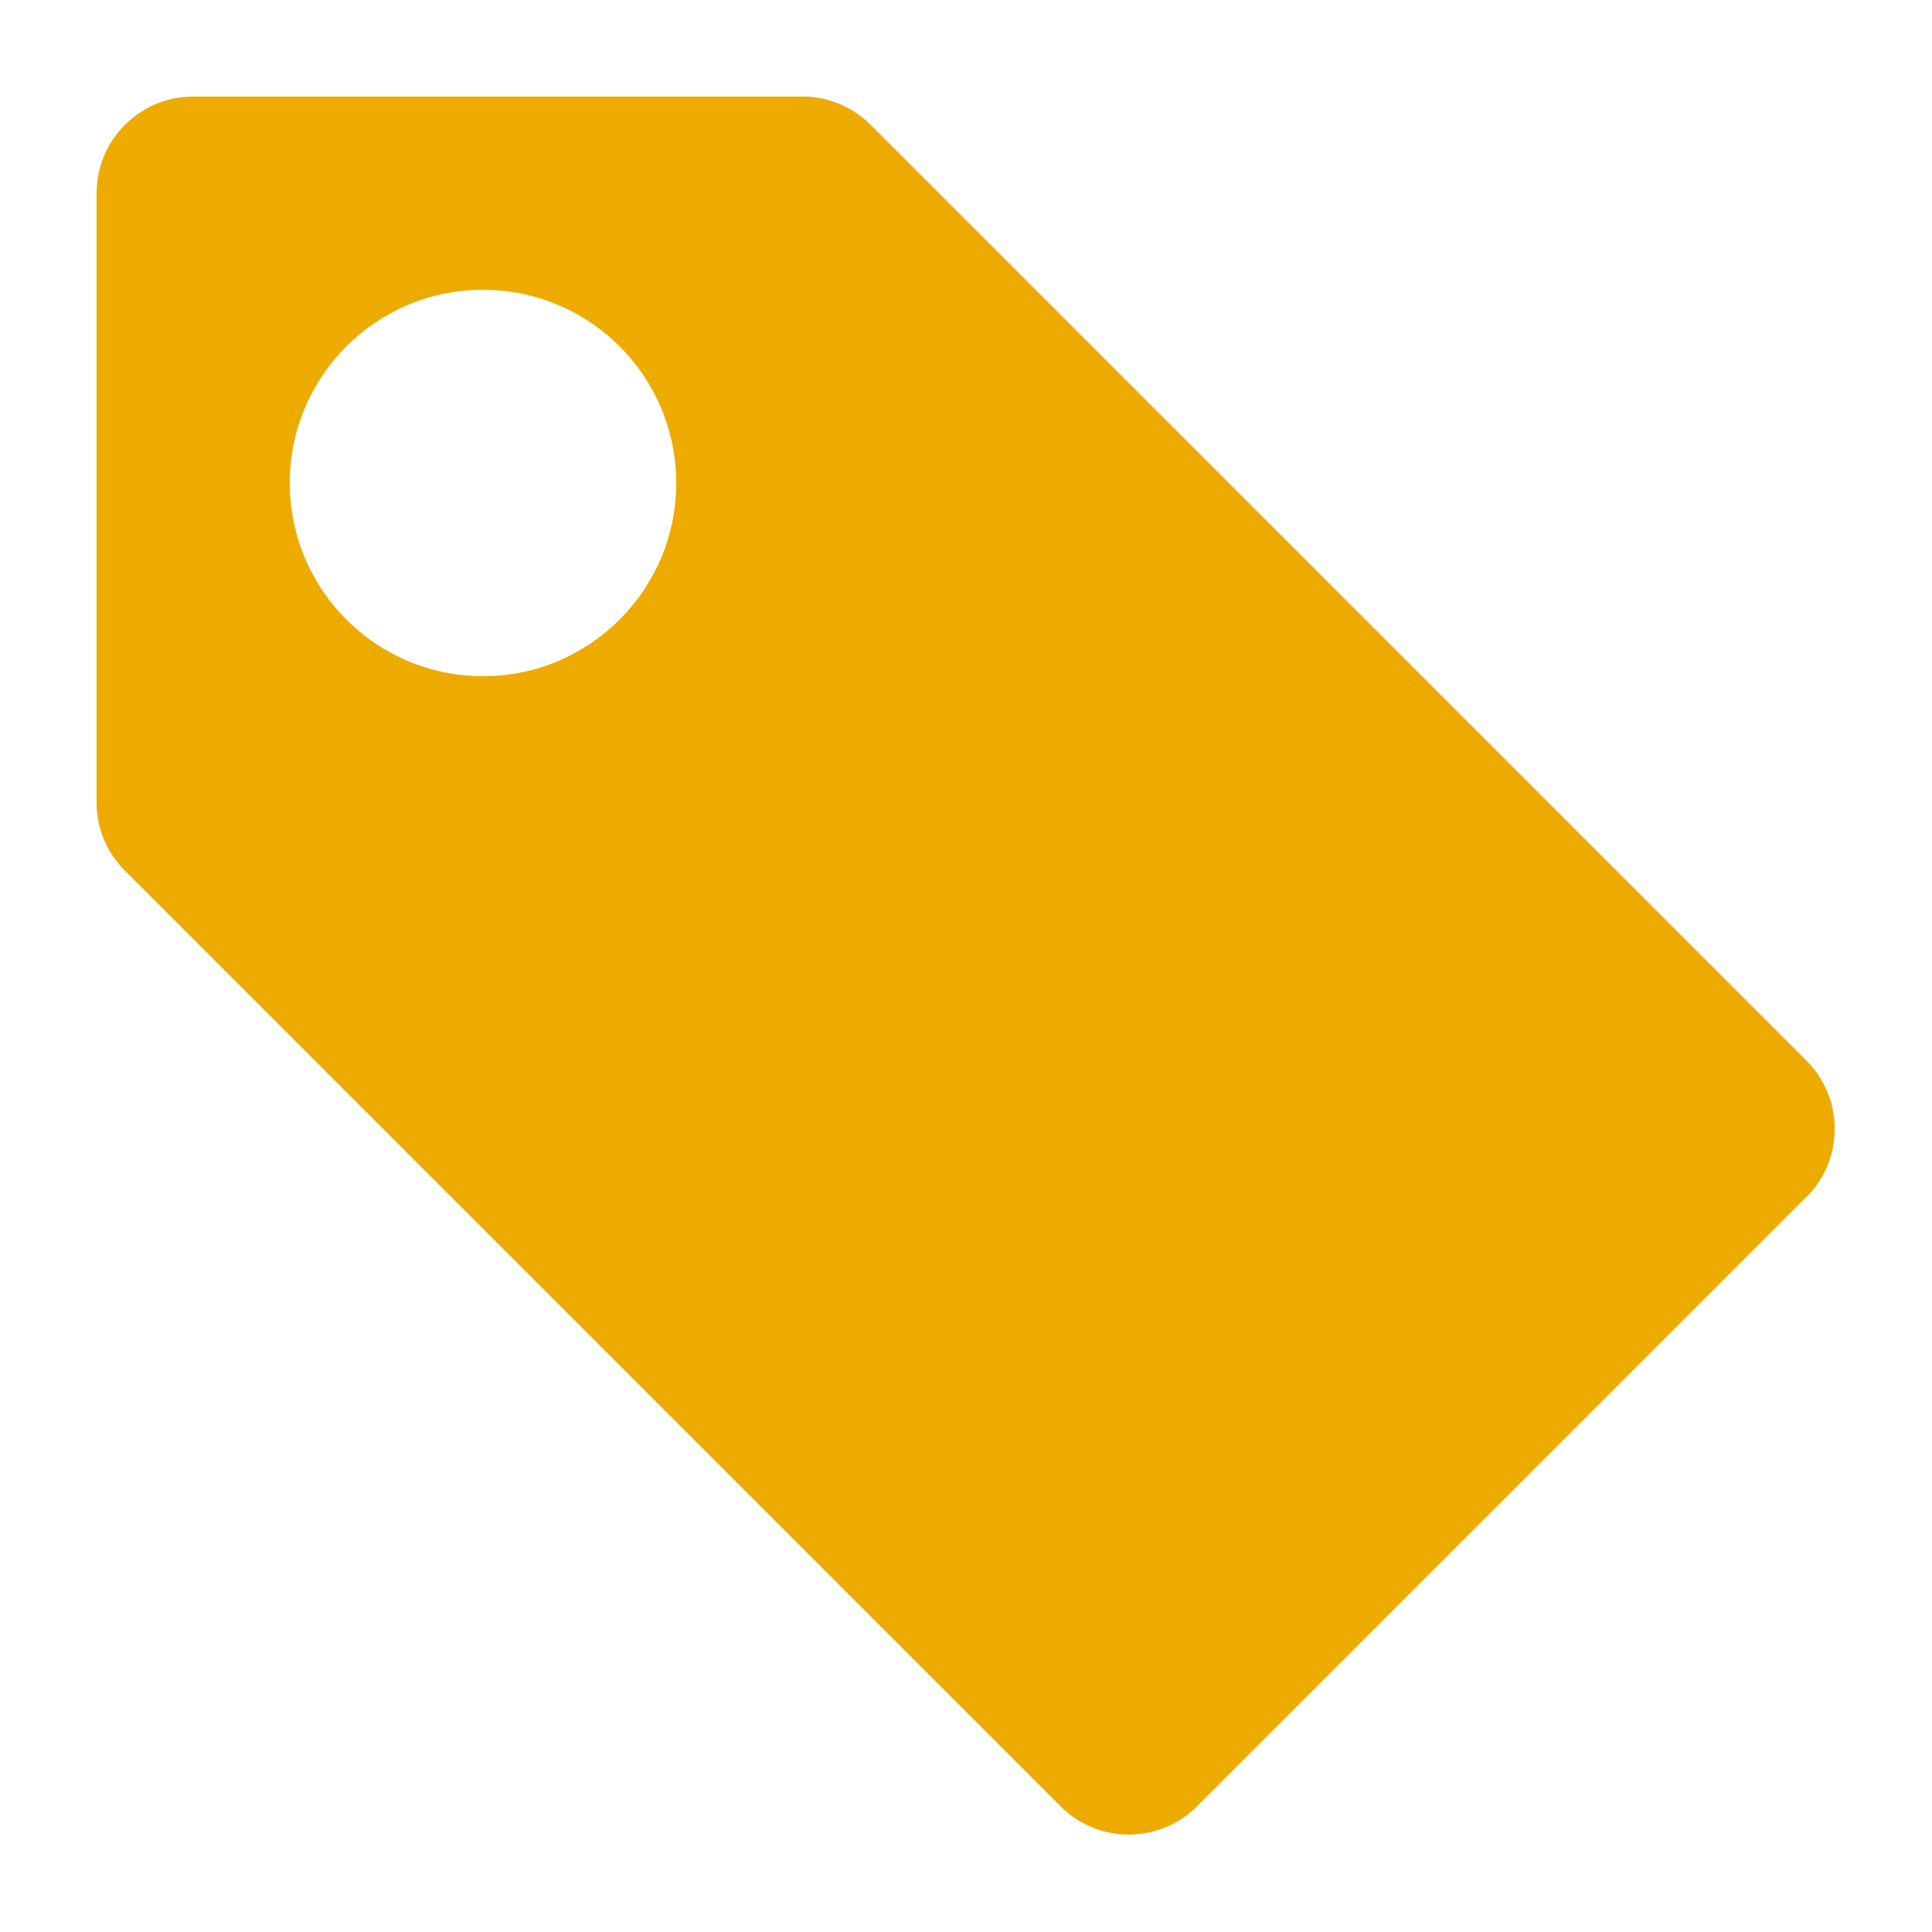
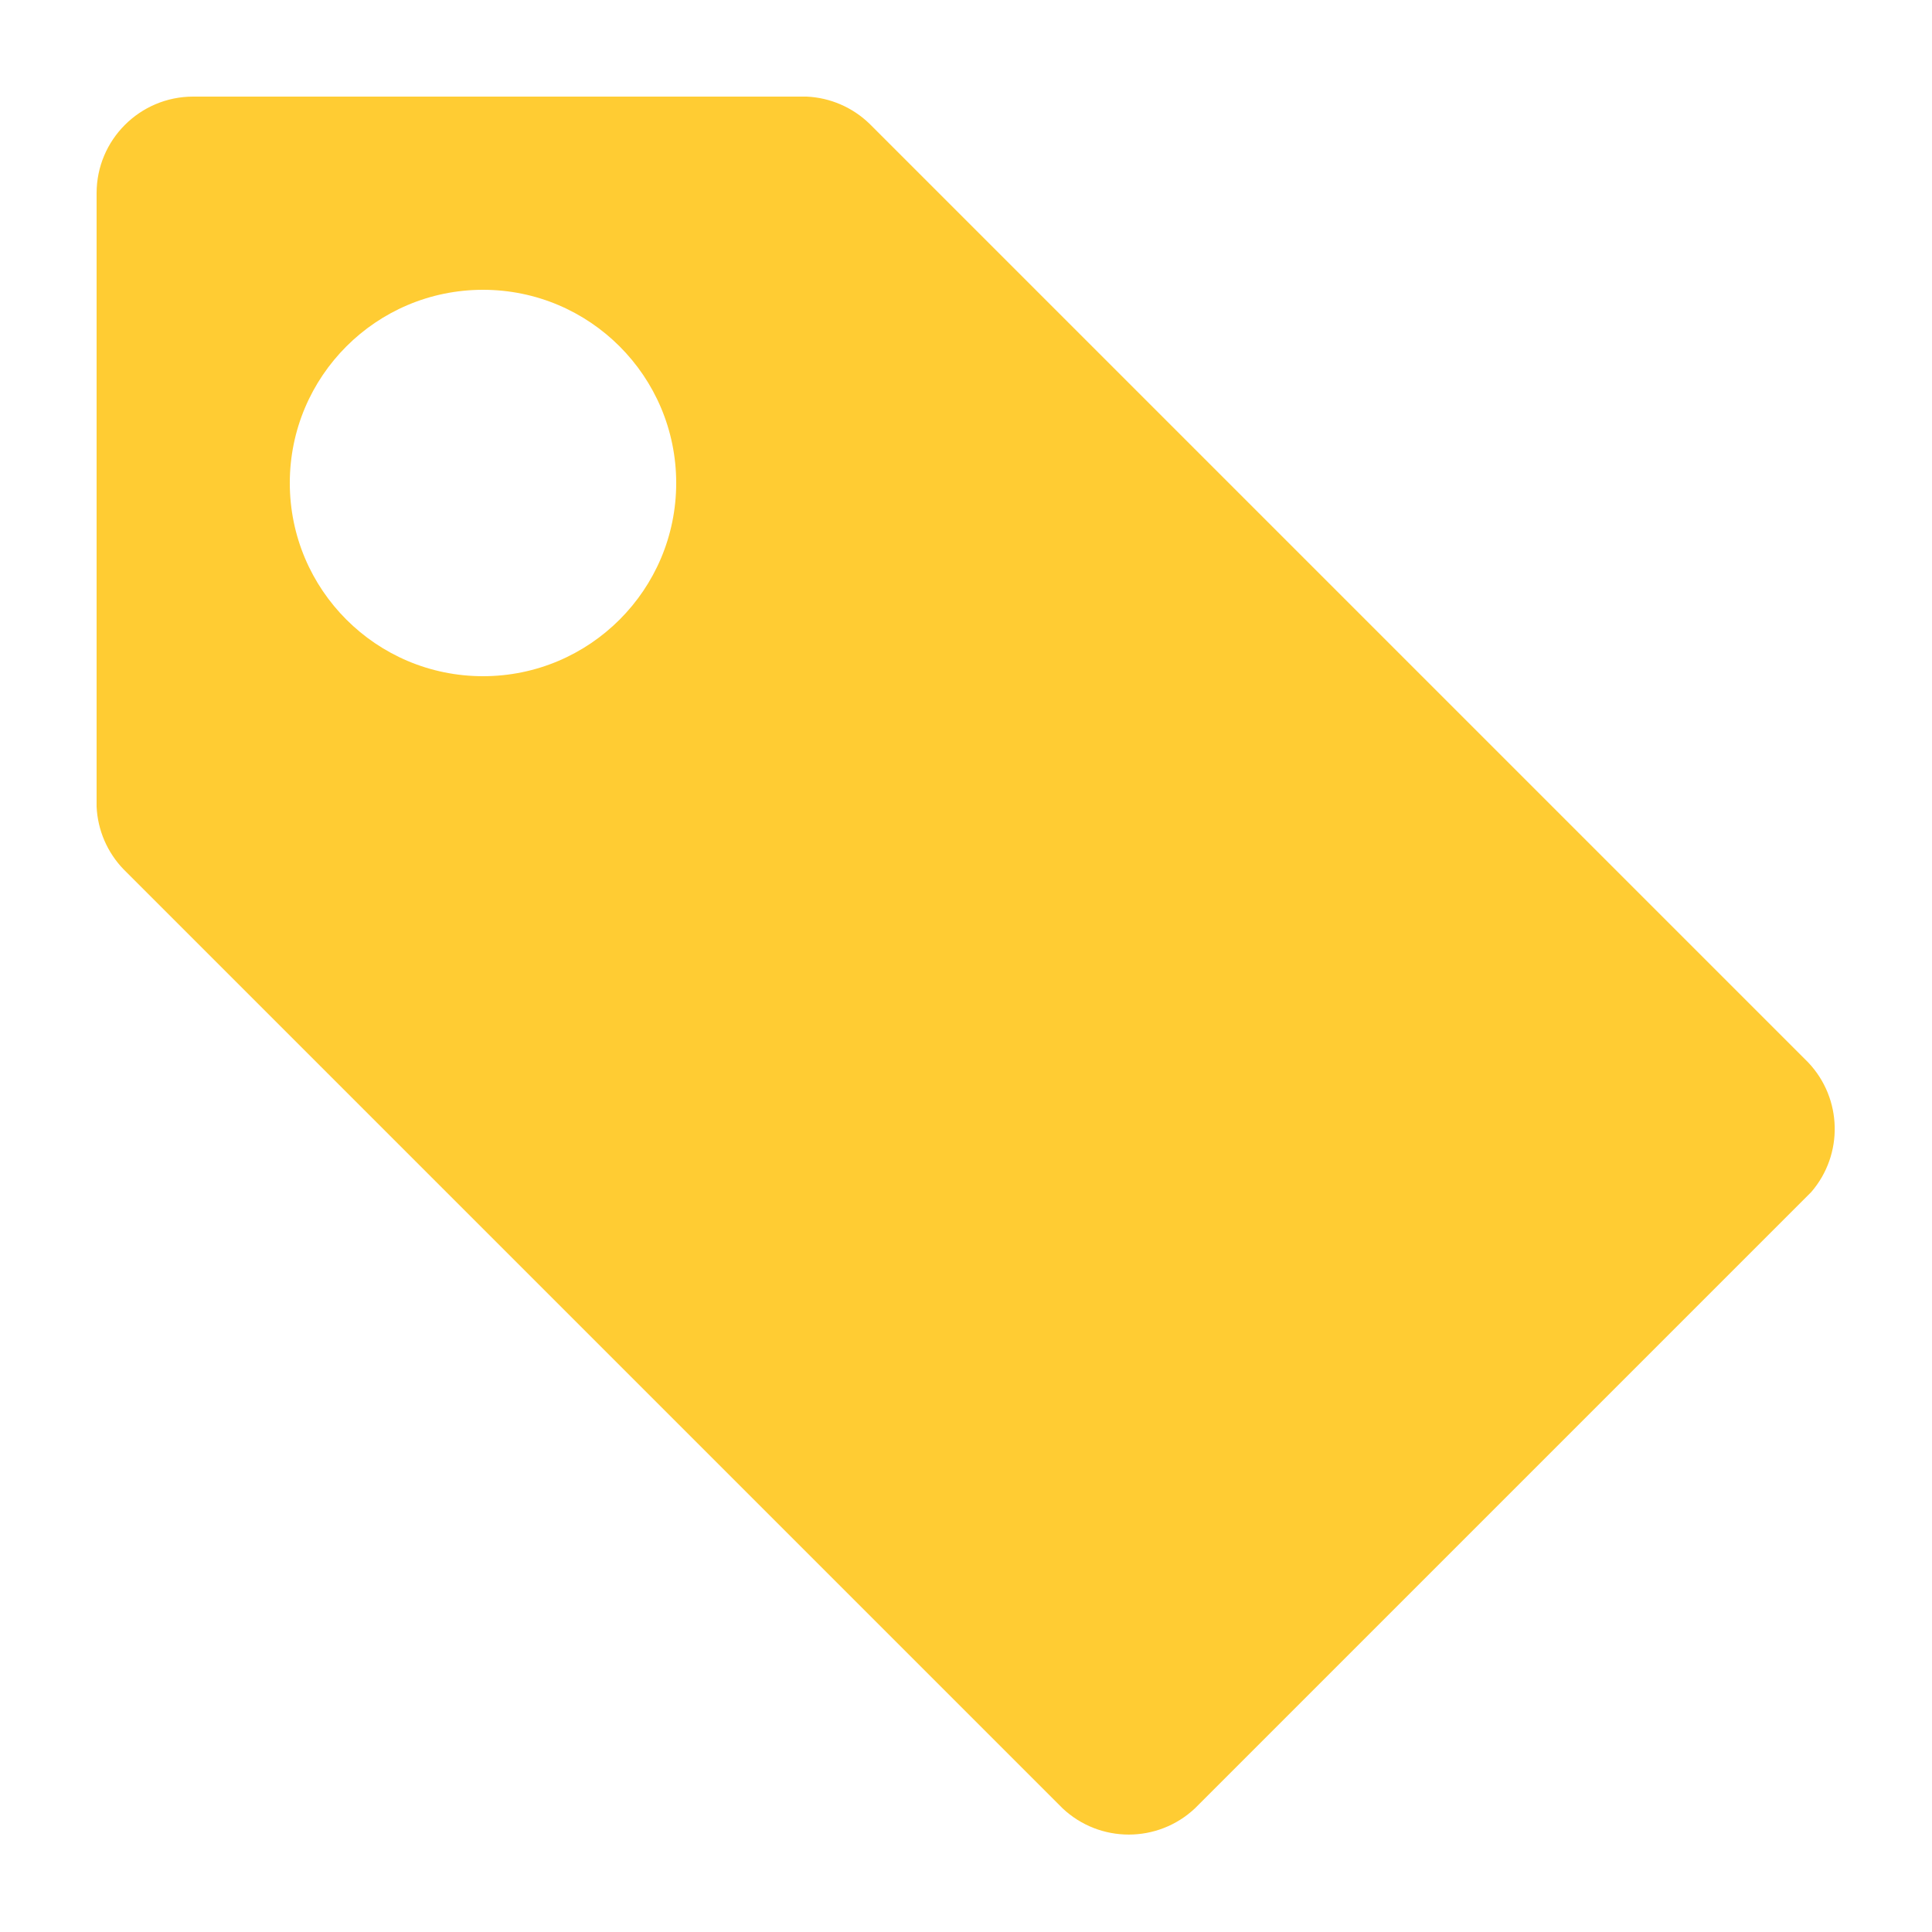
<svg xmlns="http://www.w3.org/2000/svg" width="20" height="20" viewBox="0 0 20 20">
-   <path fill="#edab00" d="M9 1.28A1 1 0 0 0 8.35 1H2a1 1 0 0 0-1 1v6.35a1 1 0 0 0 .28.65L11 18.72a1 1 0 0 0 1.37 0l6.38-6.38a1 1 0 0 0-.03-1.34zM5 7a2 2 0 1 1 2-2 2 2 0 0 1-2 2z" />
+   <path fill="#fc3" d="M9 1.28A1 1 0 0 0 8.35 1H2a1 1 0 0 0-1 1v6.35a1 1 0 0 0 .28.65L11 18.72a1 1 0 0 0 1.37 0l6.38-6.38a1 1 0 0 0-.03-1.34zM5 7a2 2 0 1 1 2-2 2 2 0 0 1-2 2z" />
</svg>
